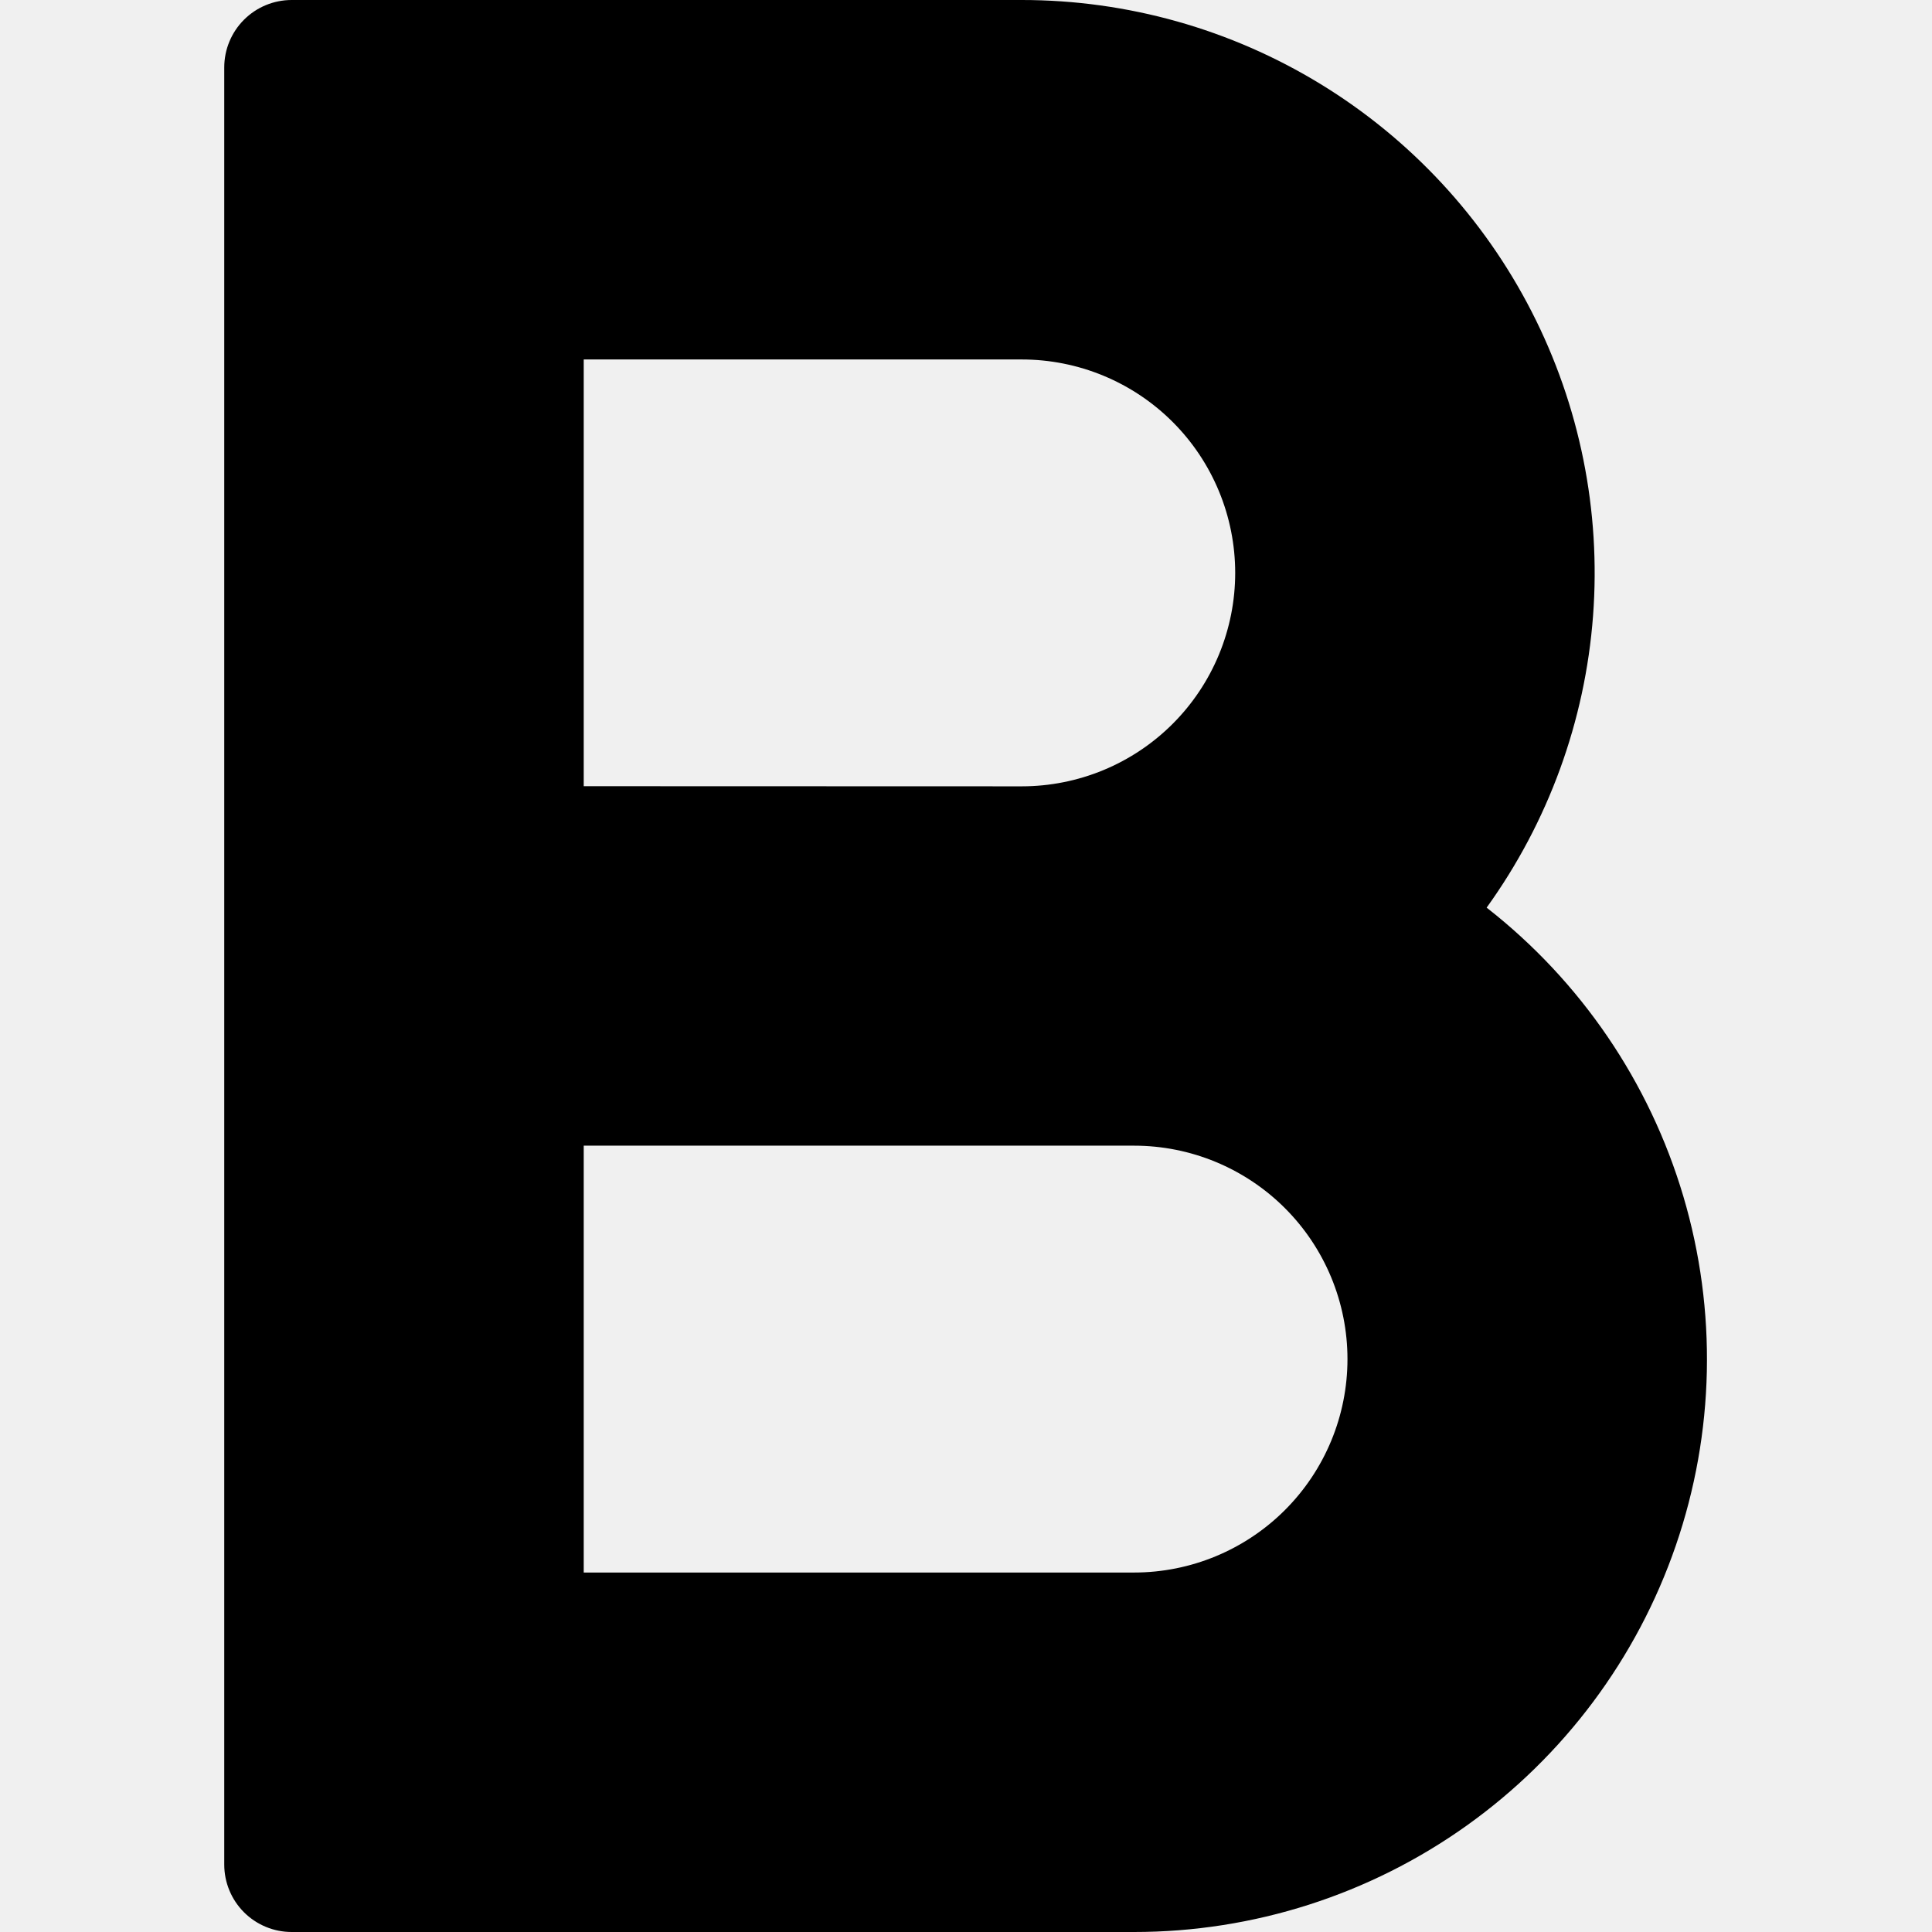
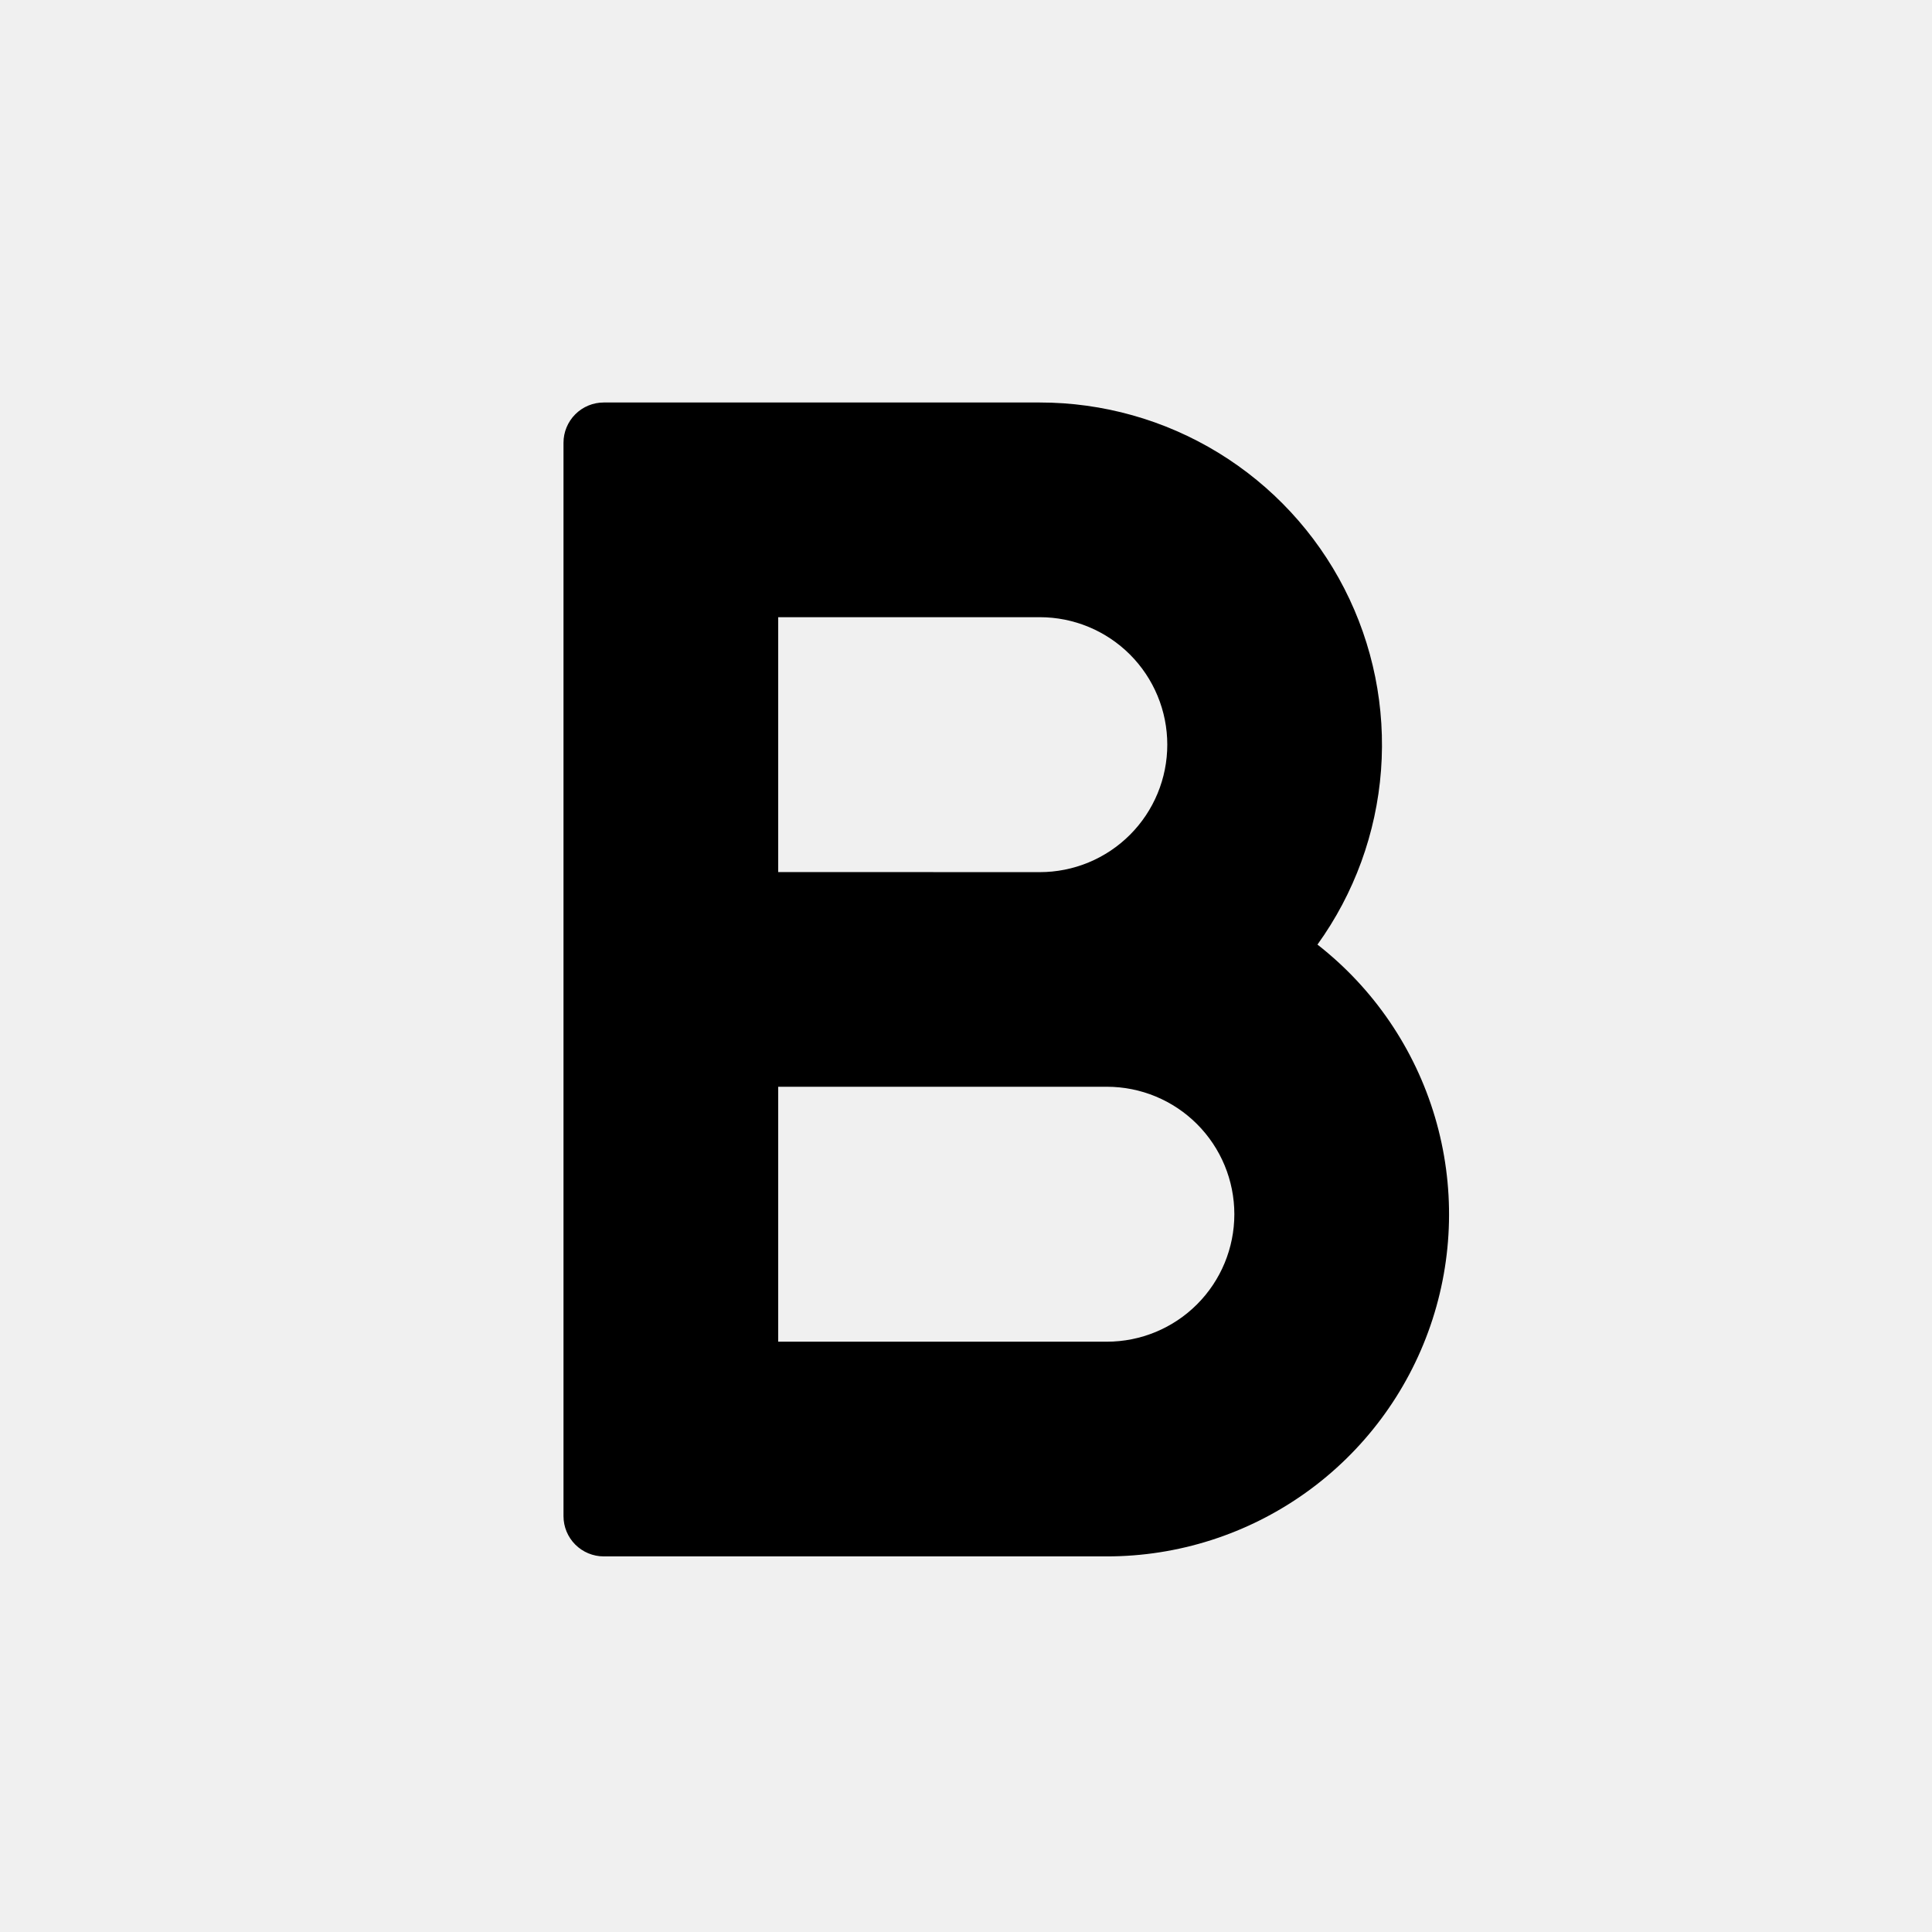
<svg xmlns="http://www.w3.org/2000/svg" width="1792" height="1792" viewBox="0 0 1792 1792" fill="none">
-   <g clip-path="url(#clip0_2_7)">
-     <path fill-rule="evenodd" clip-rule="evenodd" d="M947.728 5.56302e-06H270.509C253.93 5.56302e-06 238.031 6.586 226.308 18.308C214.586 30.031 208 45.93 208 62.509V1729.49C208 1746.07 214.586 1761.97 226.308 1773.69C238.031 1785.41 253.93 1792 270.509 1792H1051.87C1162.51 1792.02 1270.4 1757.49 1360.48 1693.24C1450.56 1628.99 1518.33 1538.23 1554.35 1433.61C1590.36 1328.99 1592.81 1215.73 1561.36 1109.65C1529.91 1003.57 1466.13 909.955 1378.91 841.867C1436.08 762.504 1470.23 668.901 1477.6 571.371C1484.97 473.84 1465.28 376.168 1420.69 289.113C1376.11 202.059 1308.35 129.001 1224.9 77.988C1141.45 26.976 1045.54 -0.011 947.728 5.56302e-06ZM1023.49 714.283C999.468 724.231 973.725 729.352 947.728 729.352L541.422 729.227V333.422H947.728C973.725 333.421 999.468 338.542 1023.49 348.491C1047.5 358.439 1069.33 373.021 1087.71 391.404C1106.09 409.787 1120.68 431.61 1130.62 455.629C1140.57 479.647 1145.69 505.389 1145.69 531.387C1145.69 557.384 1140.57 583.126 1130.62 607.145C1120.68 631.163 1106.09 652.986 1087.71 671.369C1069.33 689.752 1047.5 704.334 1023.49 714.283ZM1191.85 1400.6C1154.72 1437.72 1104.37 1458.58 1051.87 1458.58H541.422V1062.65H1051.87C1104.37 1062.65 1154.72 1083.51 1191.85 1120.63C1228.98 1157.76 1249.83 1208.11 1249.83 1260.61C1249.83 1313.12 1228.98 1363.47 1191.85 1400.6Z" fill="black" />
-   </g>
-   <defs>
-     <clipPath id="clip0_2_7">
-       <rect width="1792" height="1792" fill="white" />
-     </clipPath>
-   </defs>
+   <path fill-rule="evenodd" clip-rule="evenodd" d="M964.469 373.333H560C550.099 373.333 540.603 377.267 533.601 384.268C526.6 391.269 522.667 400.765 522.667 410.667V1406.27C522.667 1416.17 526.6 1425.67 533.601 1432.67C540.603 1439.67 550.099 1443.61 560 1443.61H1026.67C1092.75 1443.62 1157.19 1423 1210.99 1384.62C1264.79 1346.25 1305.26 1292.04 1326.77 1229.55C1348.28 1167.07 1349.74 1099.43 1330.96 1036.07C1312.18 972.716 1274.08 916.804 1221.99 876.139C1256.14 828.739 1276.53 772.834 1280.94 714.584C1285.34 656.334 1273.58 597.999 1246.95 546.006C1220.32 494.013 1179.85 450.379 1130.01 419.912C1080.17 389.445 1022.89 373.327 964.469 373.333ZM1009.72 799.938C995.371 805.88 979.996 808.939 964.469 808.939L721.803 808.864V572.469H964.469C979.996 572.469 995.371 575.527 1009.72 581.469C1024.06 587.411 1037.09 596.12 1048.07 607.099C1059.05 618.078 1067.76 631.113 1073.7 645.457C1079.65 659.802 1082.7 675.177 1082.7 690.704C1082.7 706.231 1079.65 721.605 1073.7 735.95C1067.76 750.295 1059.05 763.329 1048.07 774.308C1037.09 785.288 1024.06 793.997 1009.72 799.938ZM1110.27 1209.84C1088.1 1232.01 1058.02 1244.47 1026.67 1244.47H721.803V1008H1026.67C1058.02 1008 1088.1 1020.46 1110.27 1042.63C1132.44 1064.8 1144.9 1094.88 1144.9 1126.23C1144.9 1157.59 1132.44 1187.67 1110.27 1209.84Z" fill="black" />
</svg>
